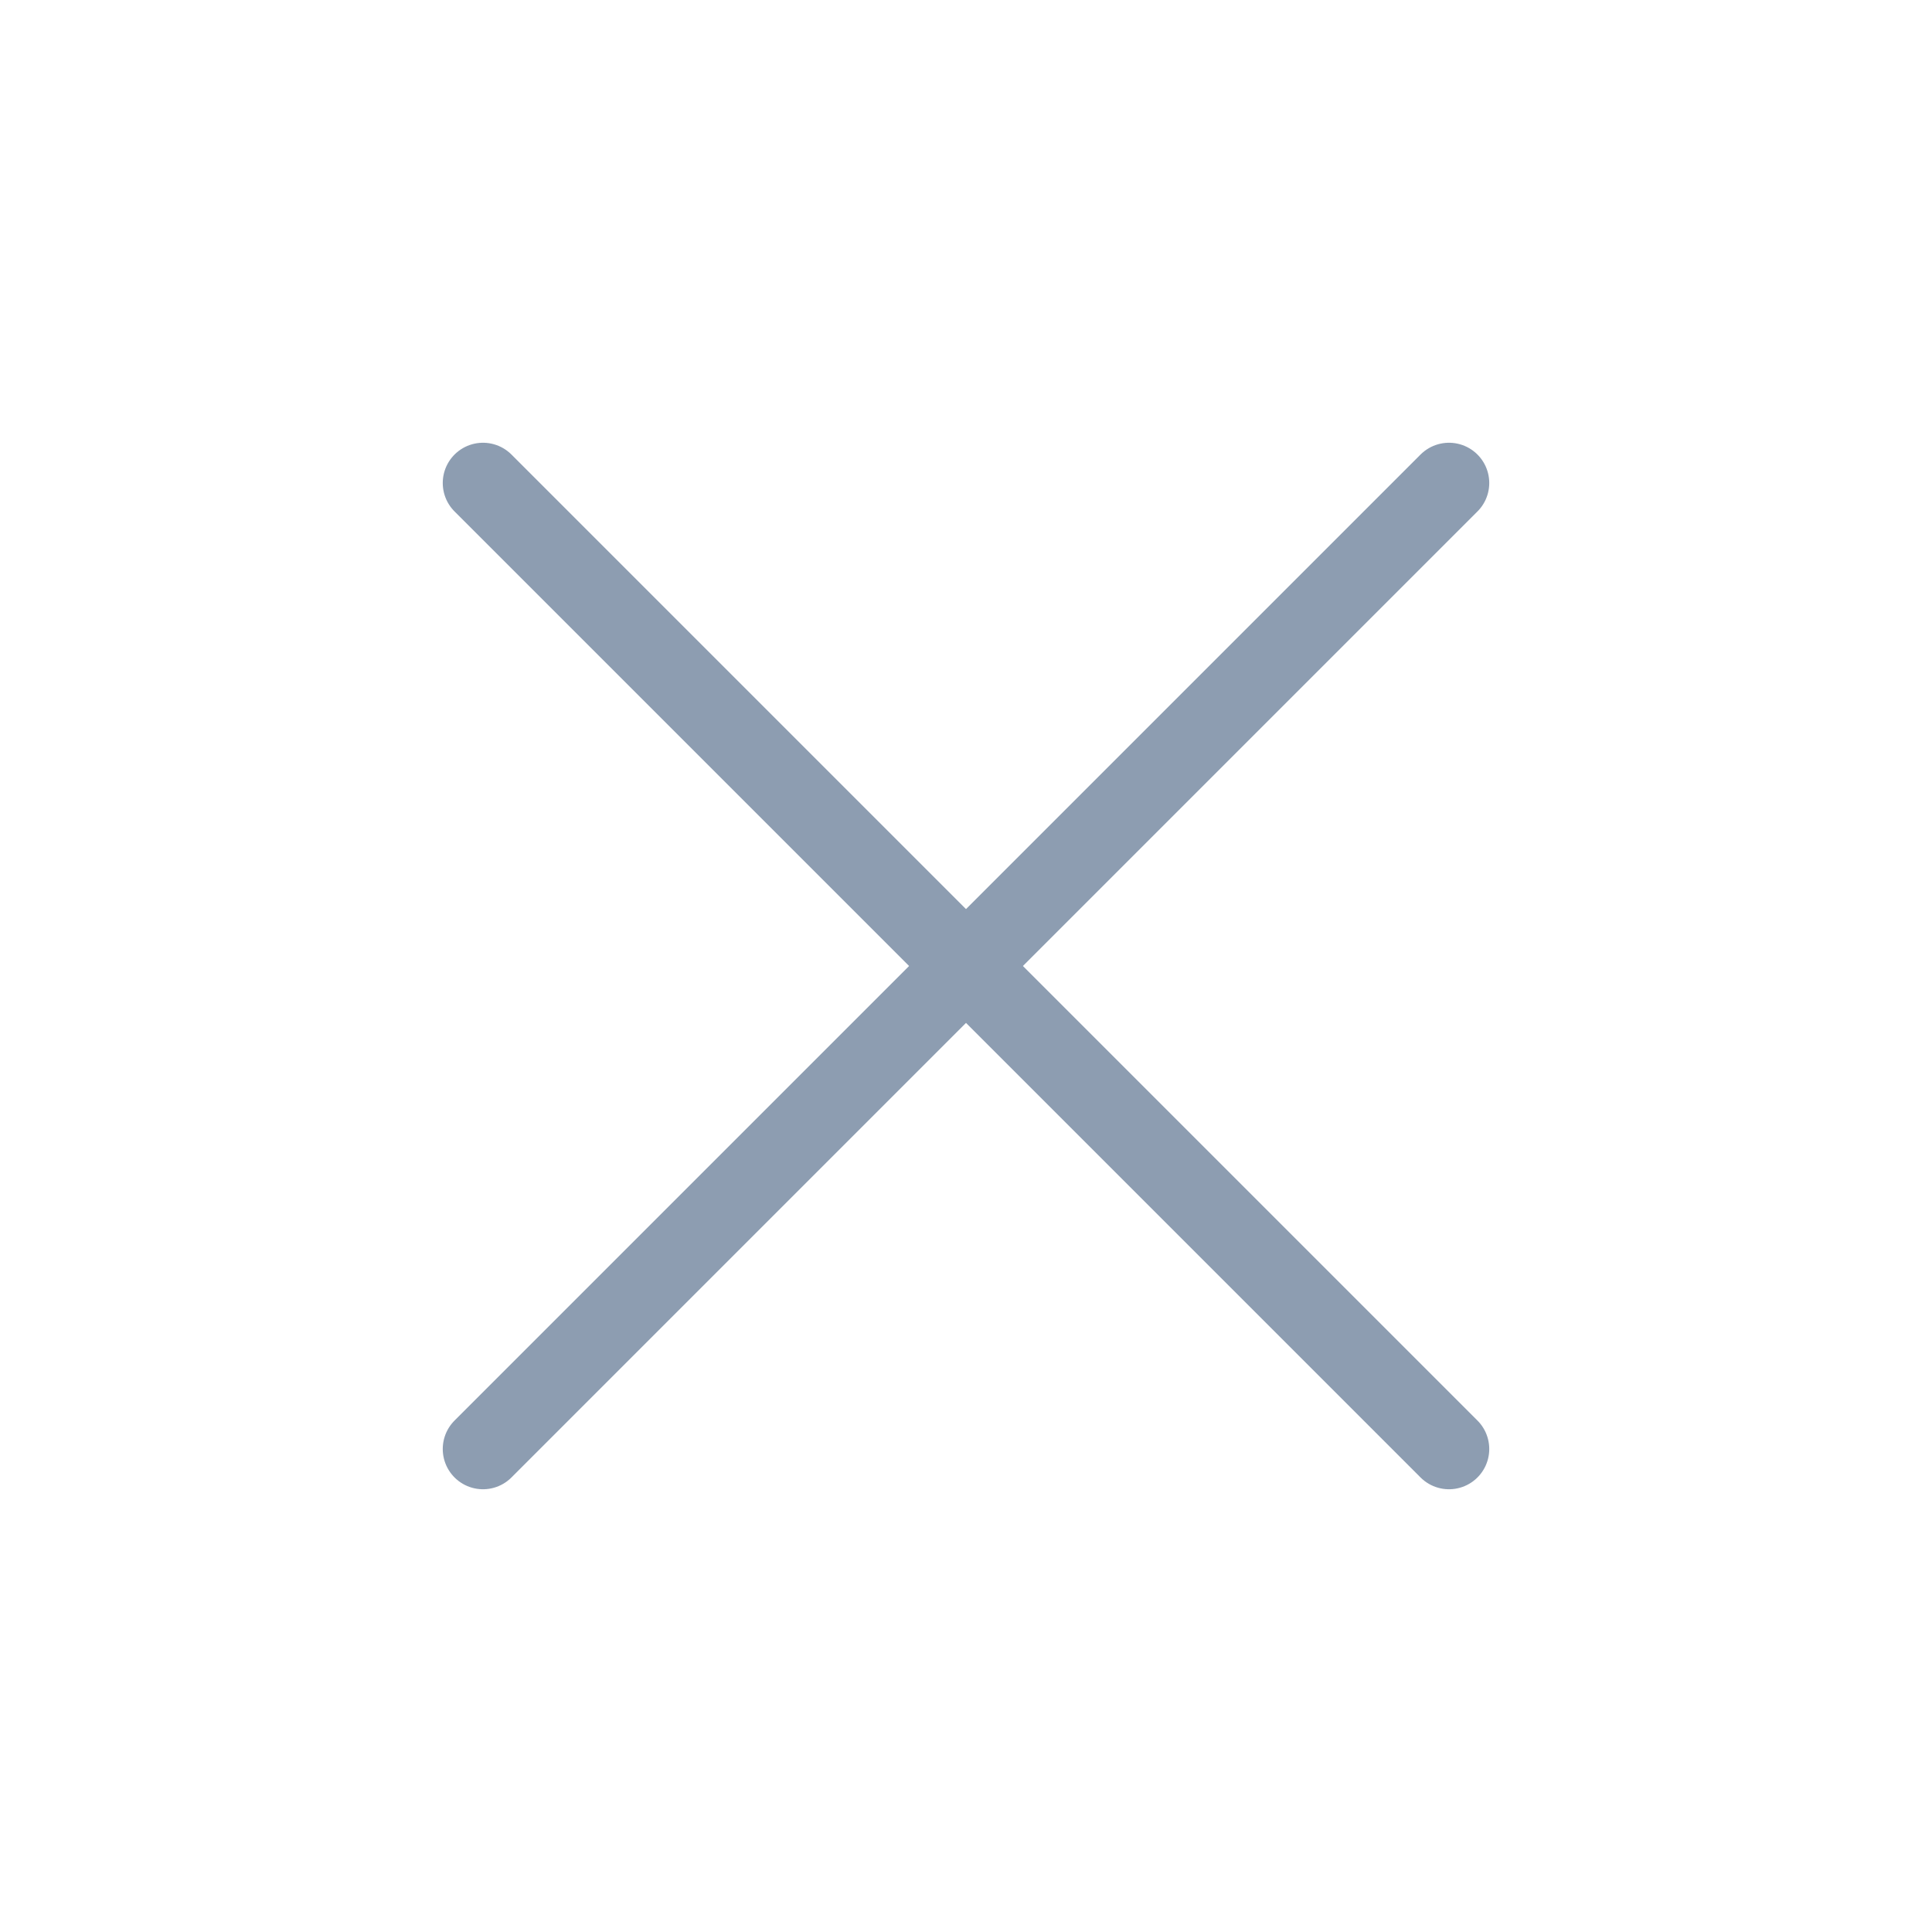
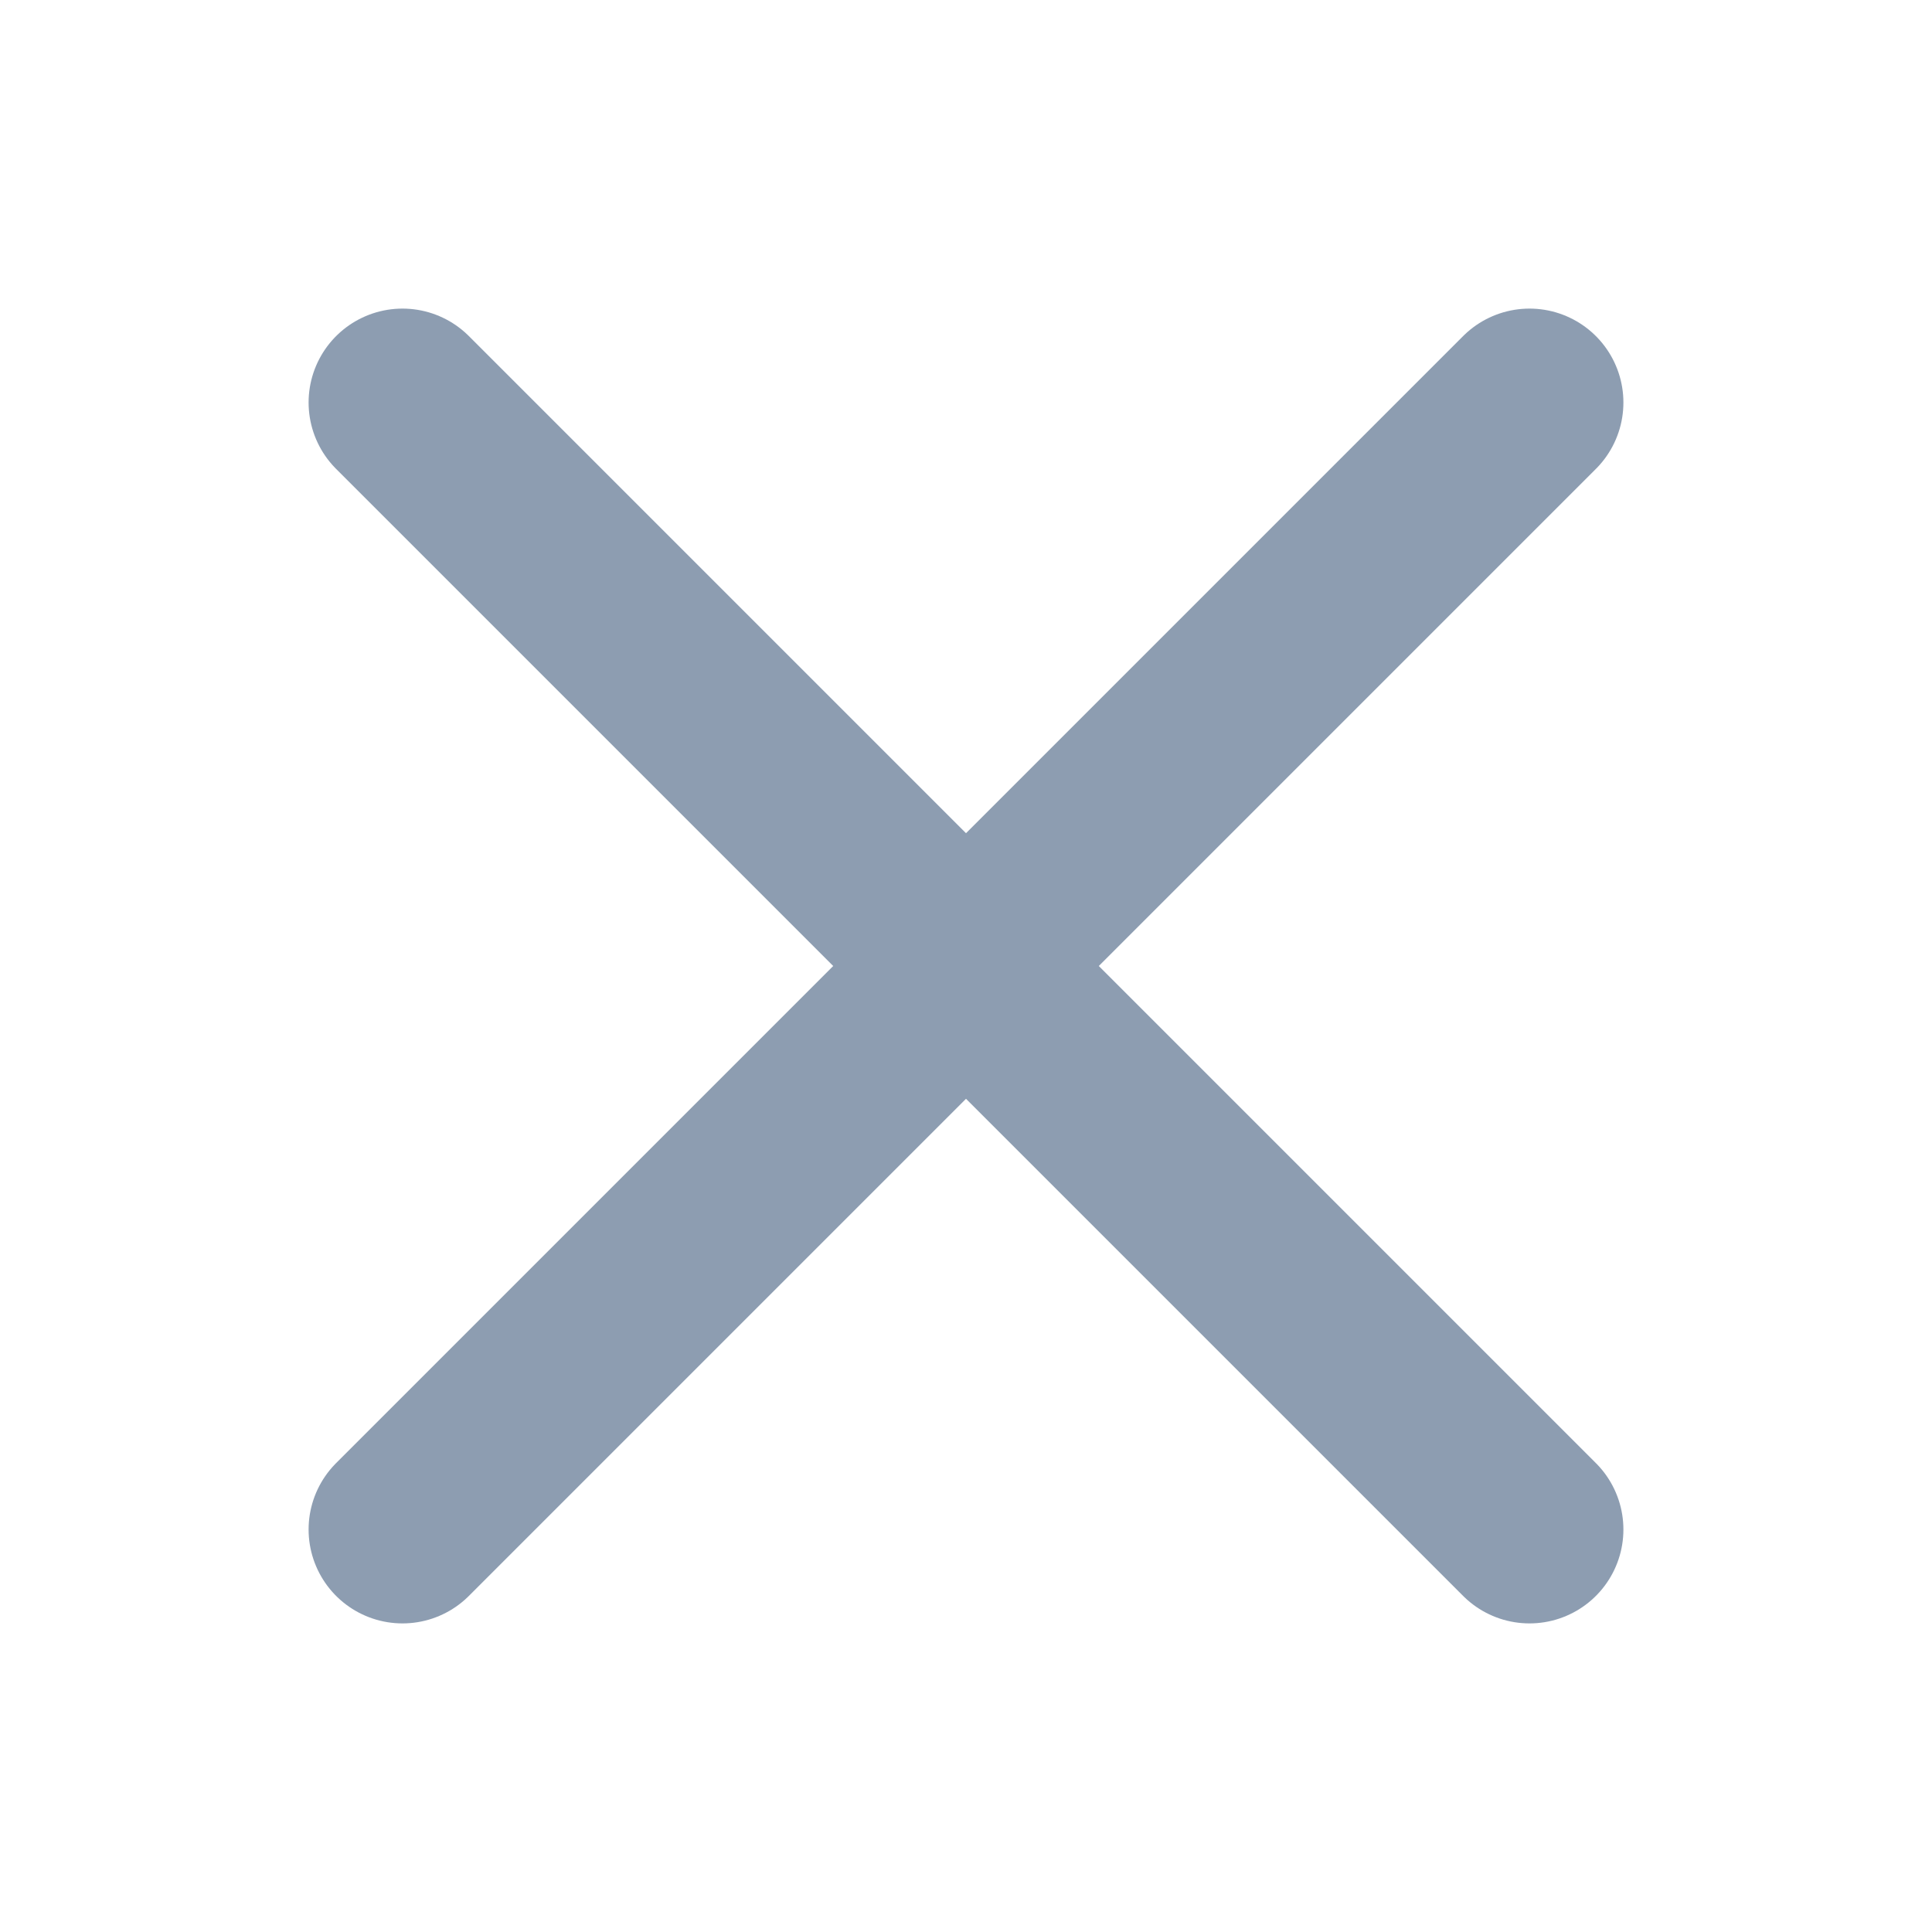
<svg xmlns="http://www.w3.org/2000/svg" width="24" height="24" viewBox="0 0 24 24" fill="none">
-   <path d="M18 6L6 18" stroke="#8D9DB1" stroke-linecap="round" stroke-linejoin="round" />
-   <path d="M6 6L18 18" stroke="#8D9DB1" stroke-linecap="round" stroke-linejoin="round" />
+   <path d="M19 5L5 19" stroke="#8D9DB1" stroke-width="2.333" stroke-linecap="round" stroke-linejoin="round" />
+   <path d="M5 5L19 19" stroke="#8D9DB1" stroke-width="2.333" stroke-linecap="round" stroke-linejoin="round" />
</svg>
